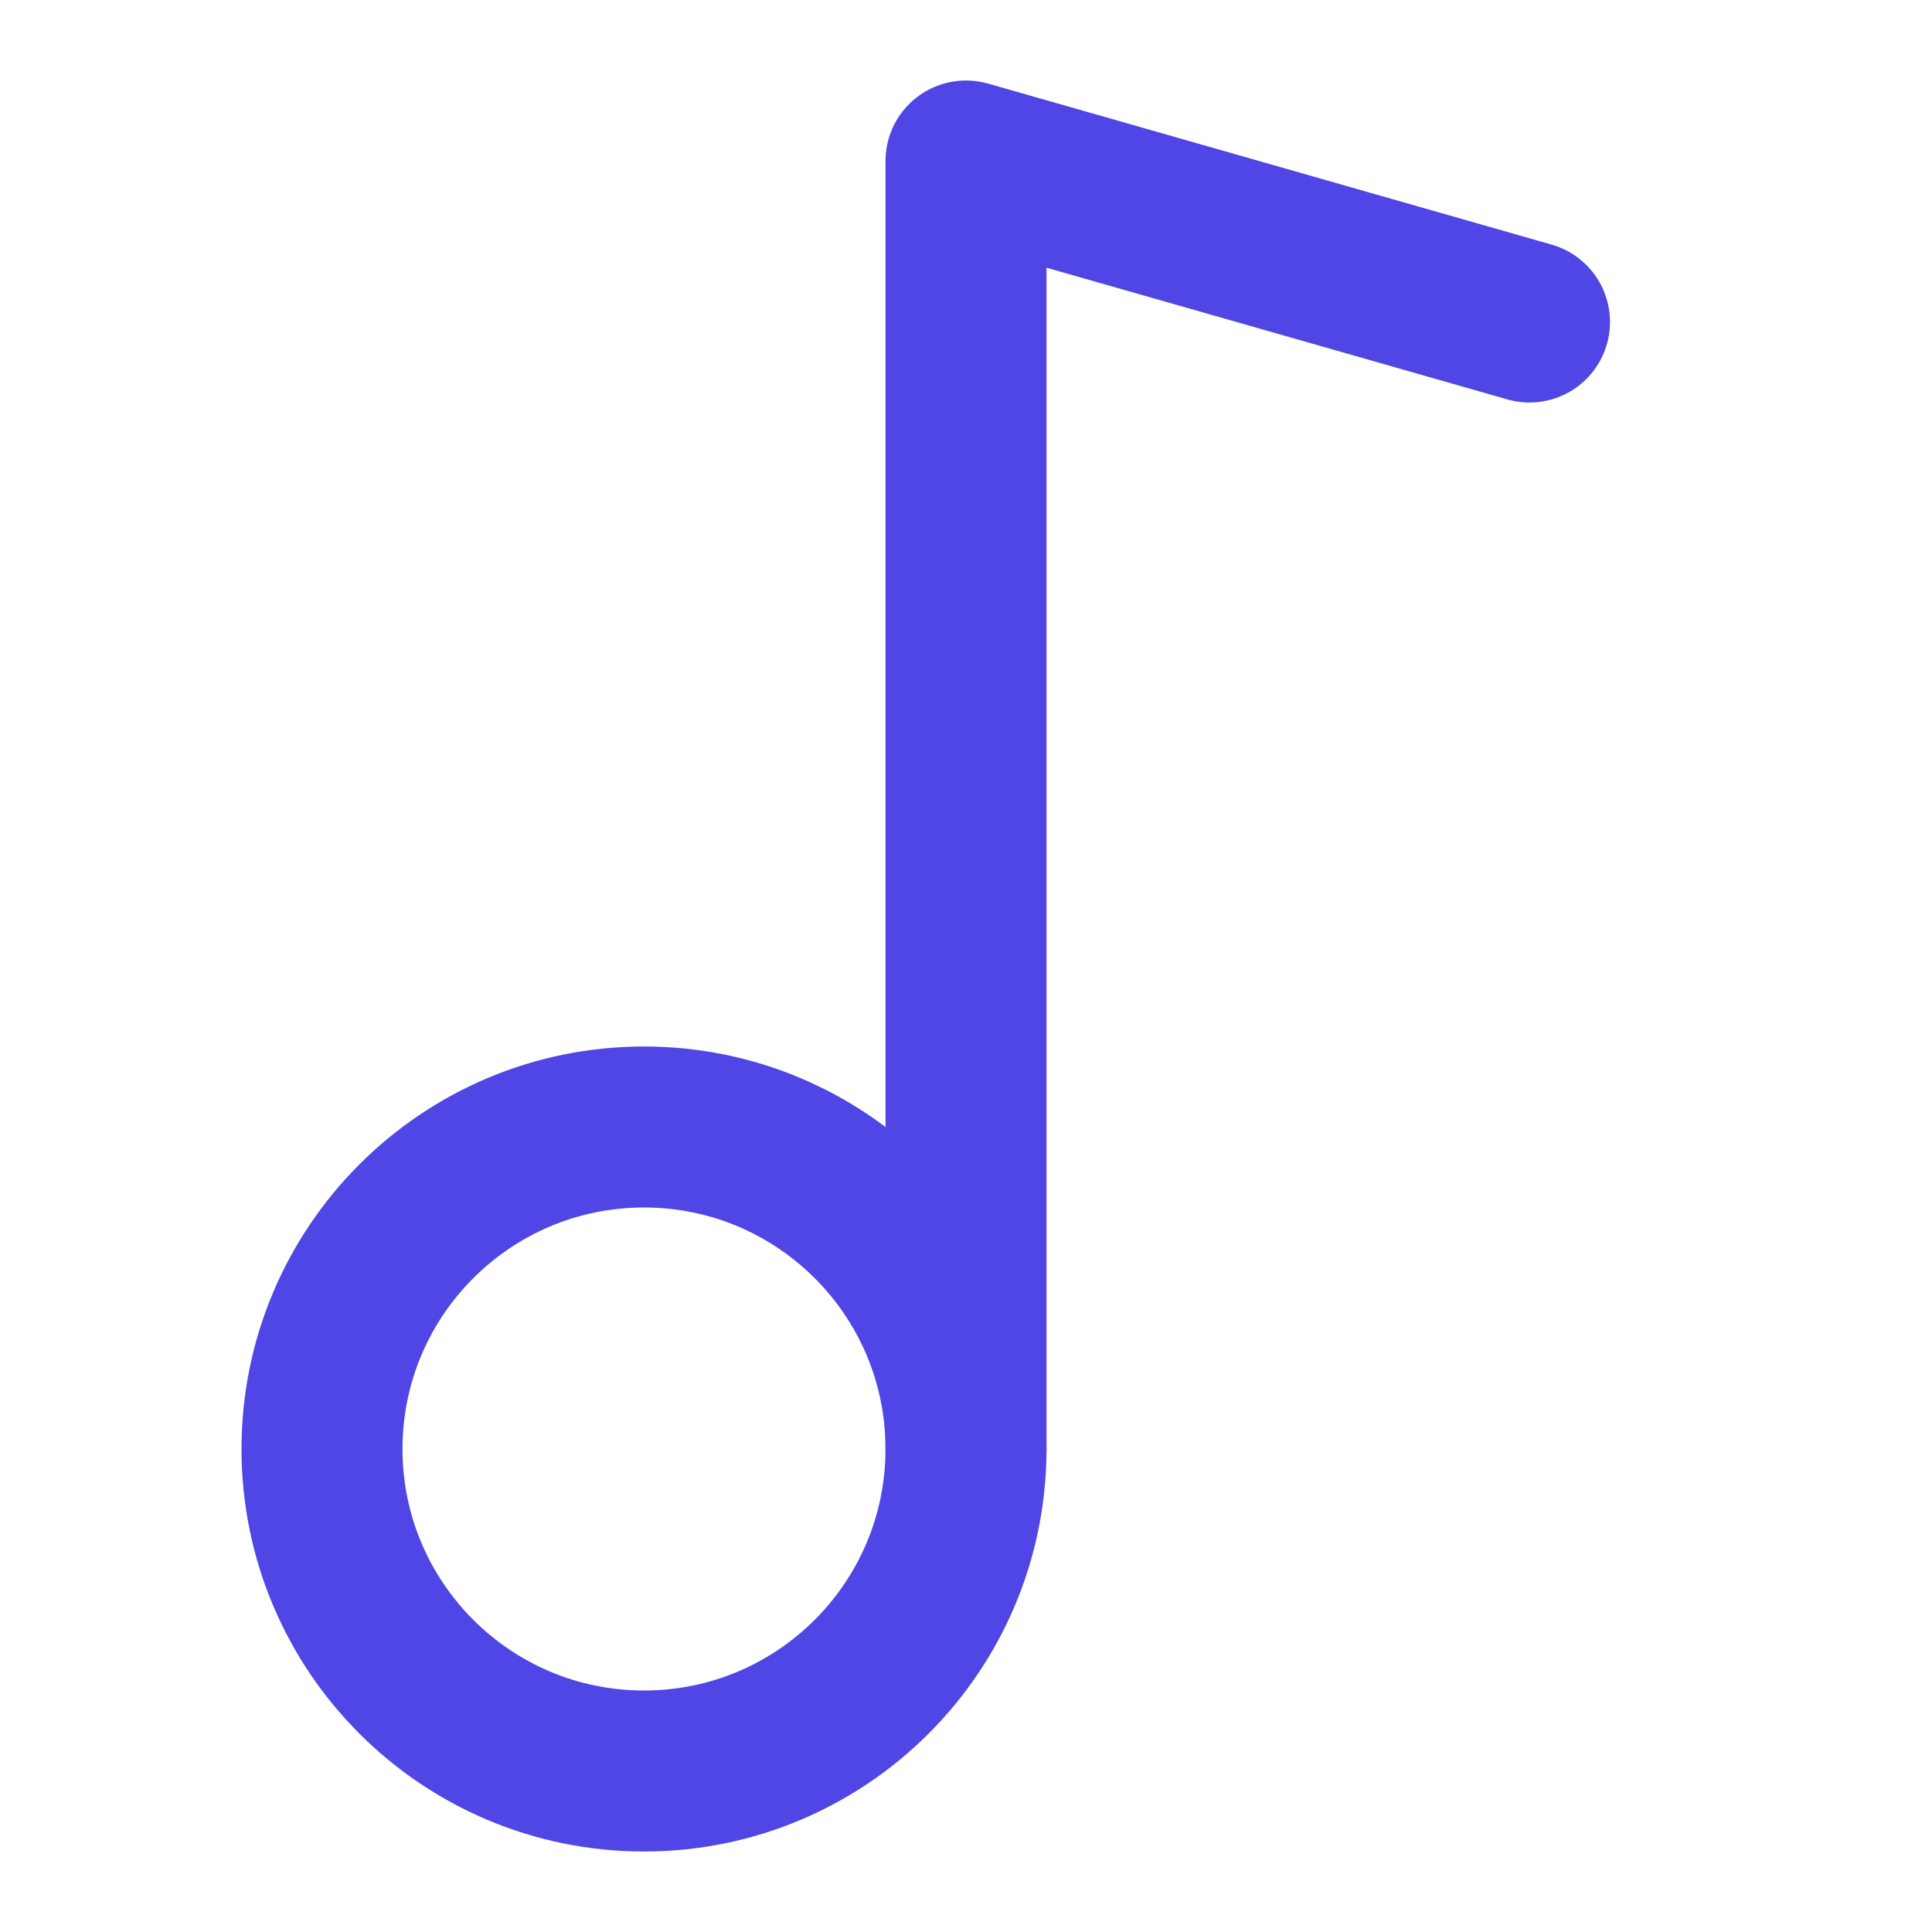
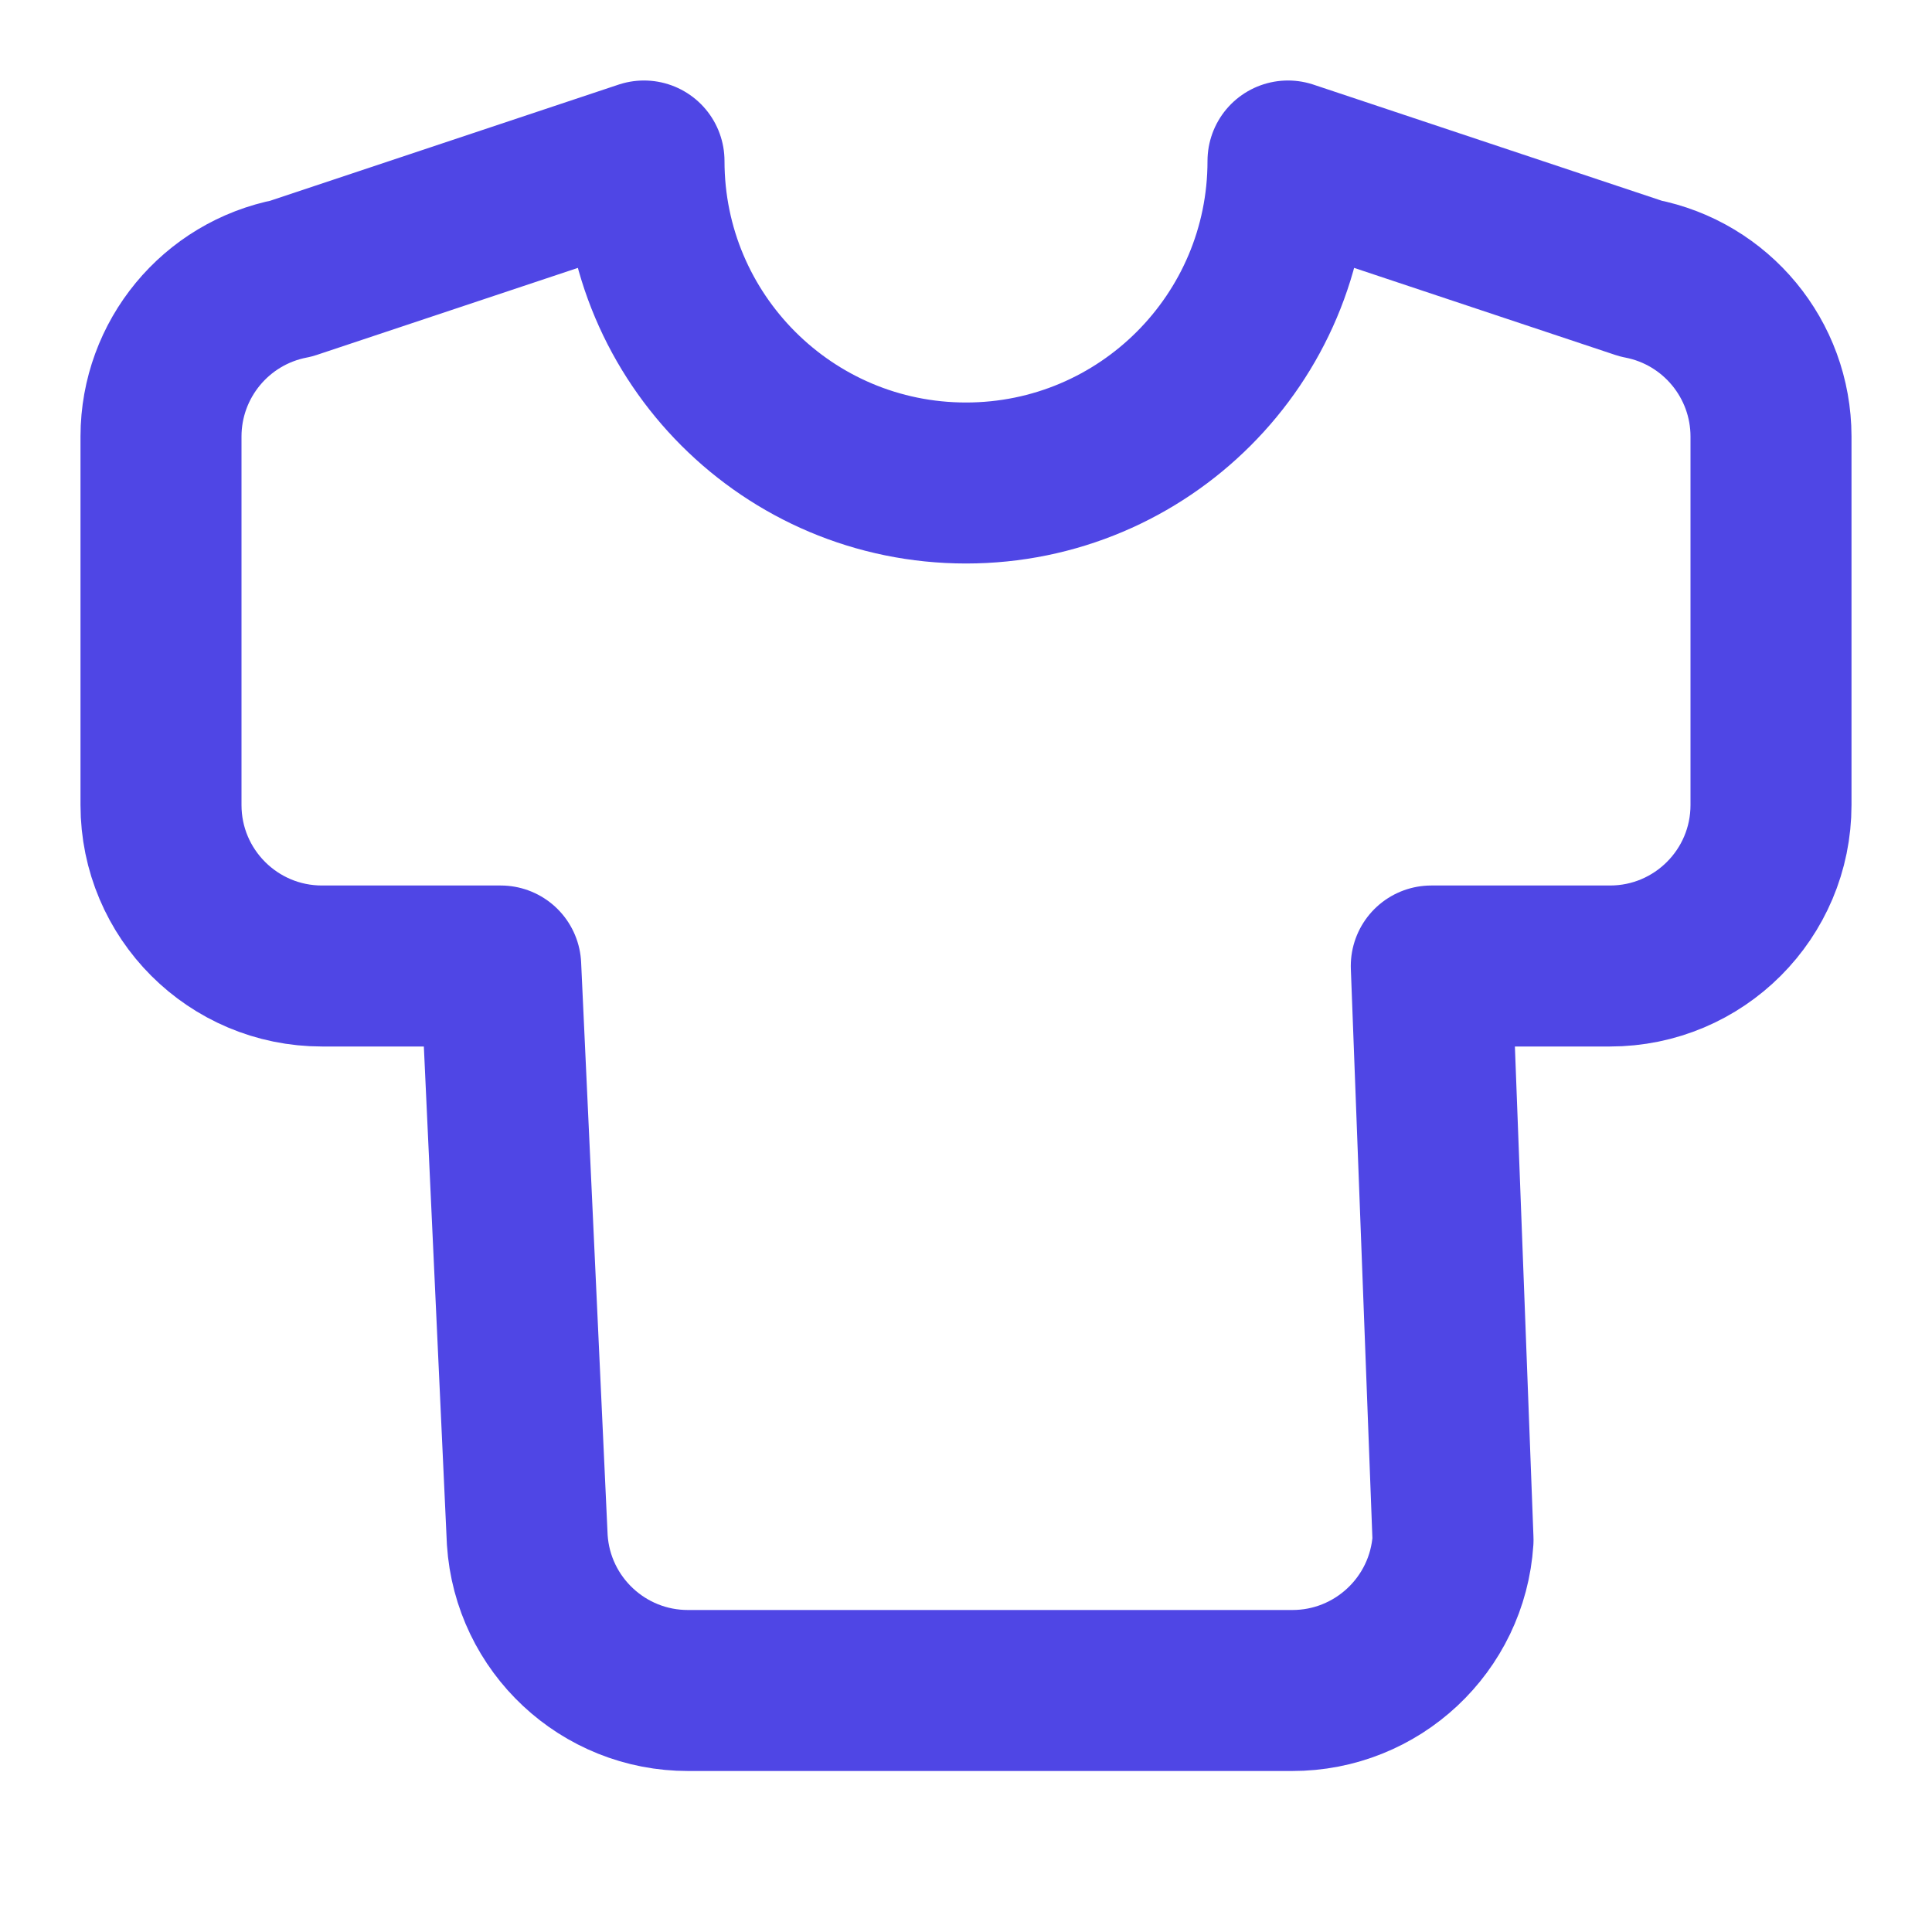
<svg xmlns="http://www.w3.org/2000/svg" width="32" height="32" viewBox="0 0 24 24" fill="none" stroke="#4f46e5" stroke-width="2" stroke-linecap="round" stroke-linejoin="round">
-   <circle cx="8" cy="18" r="4" />
-   <path d="M12 18V2l7 2" />
+   <path d="M20.38 3.46 16 2a4 4 0 0 1-8 0L3.62 3.46a2 2 0 0 0-1.62 1.96V10a2 2 0 0 0 2 2h2.22l.33 7.13a2 2 0 0 0 2 1.87h7.5a2 2 0 0 0 2-1.87L17.78 12H20a2 2 0 0 0 2-2V5.42a2 2 0 0 0-1.62-1.96Z" />
</svg>
